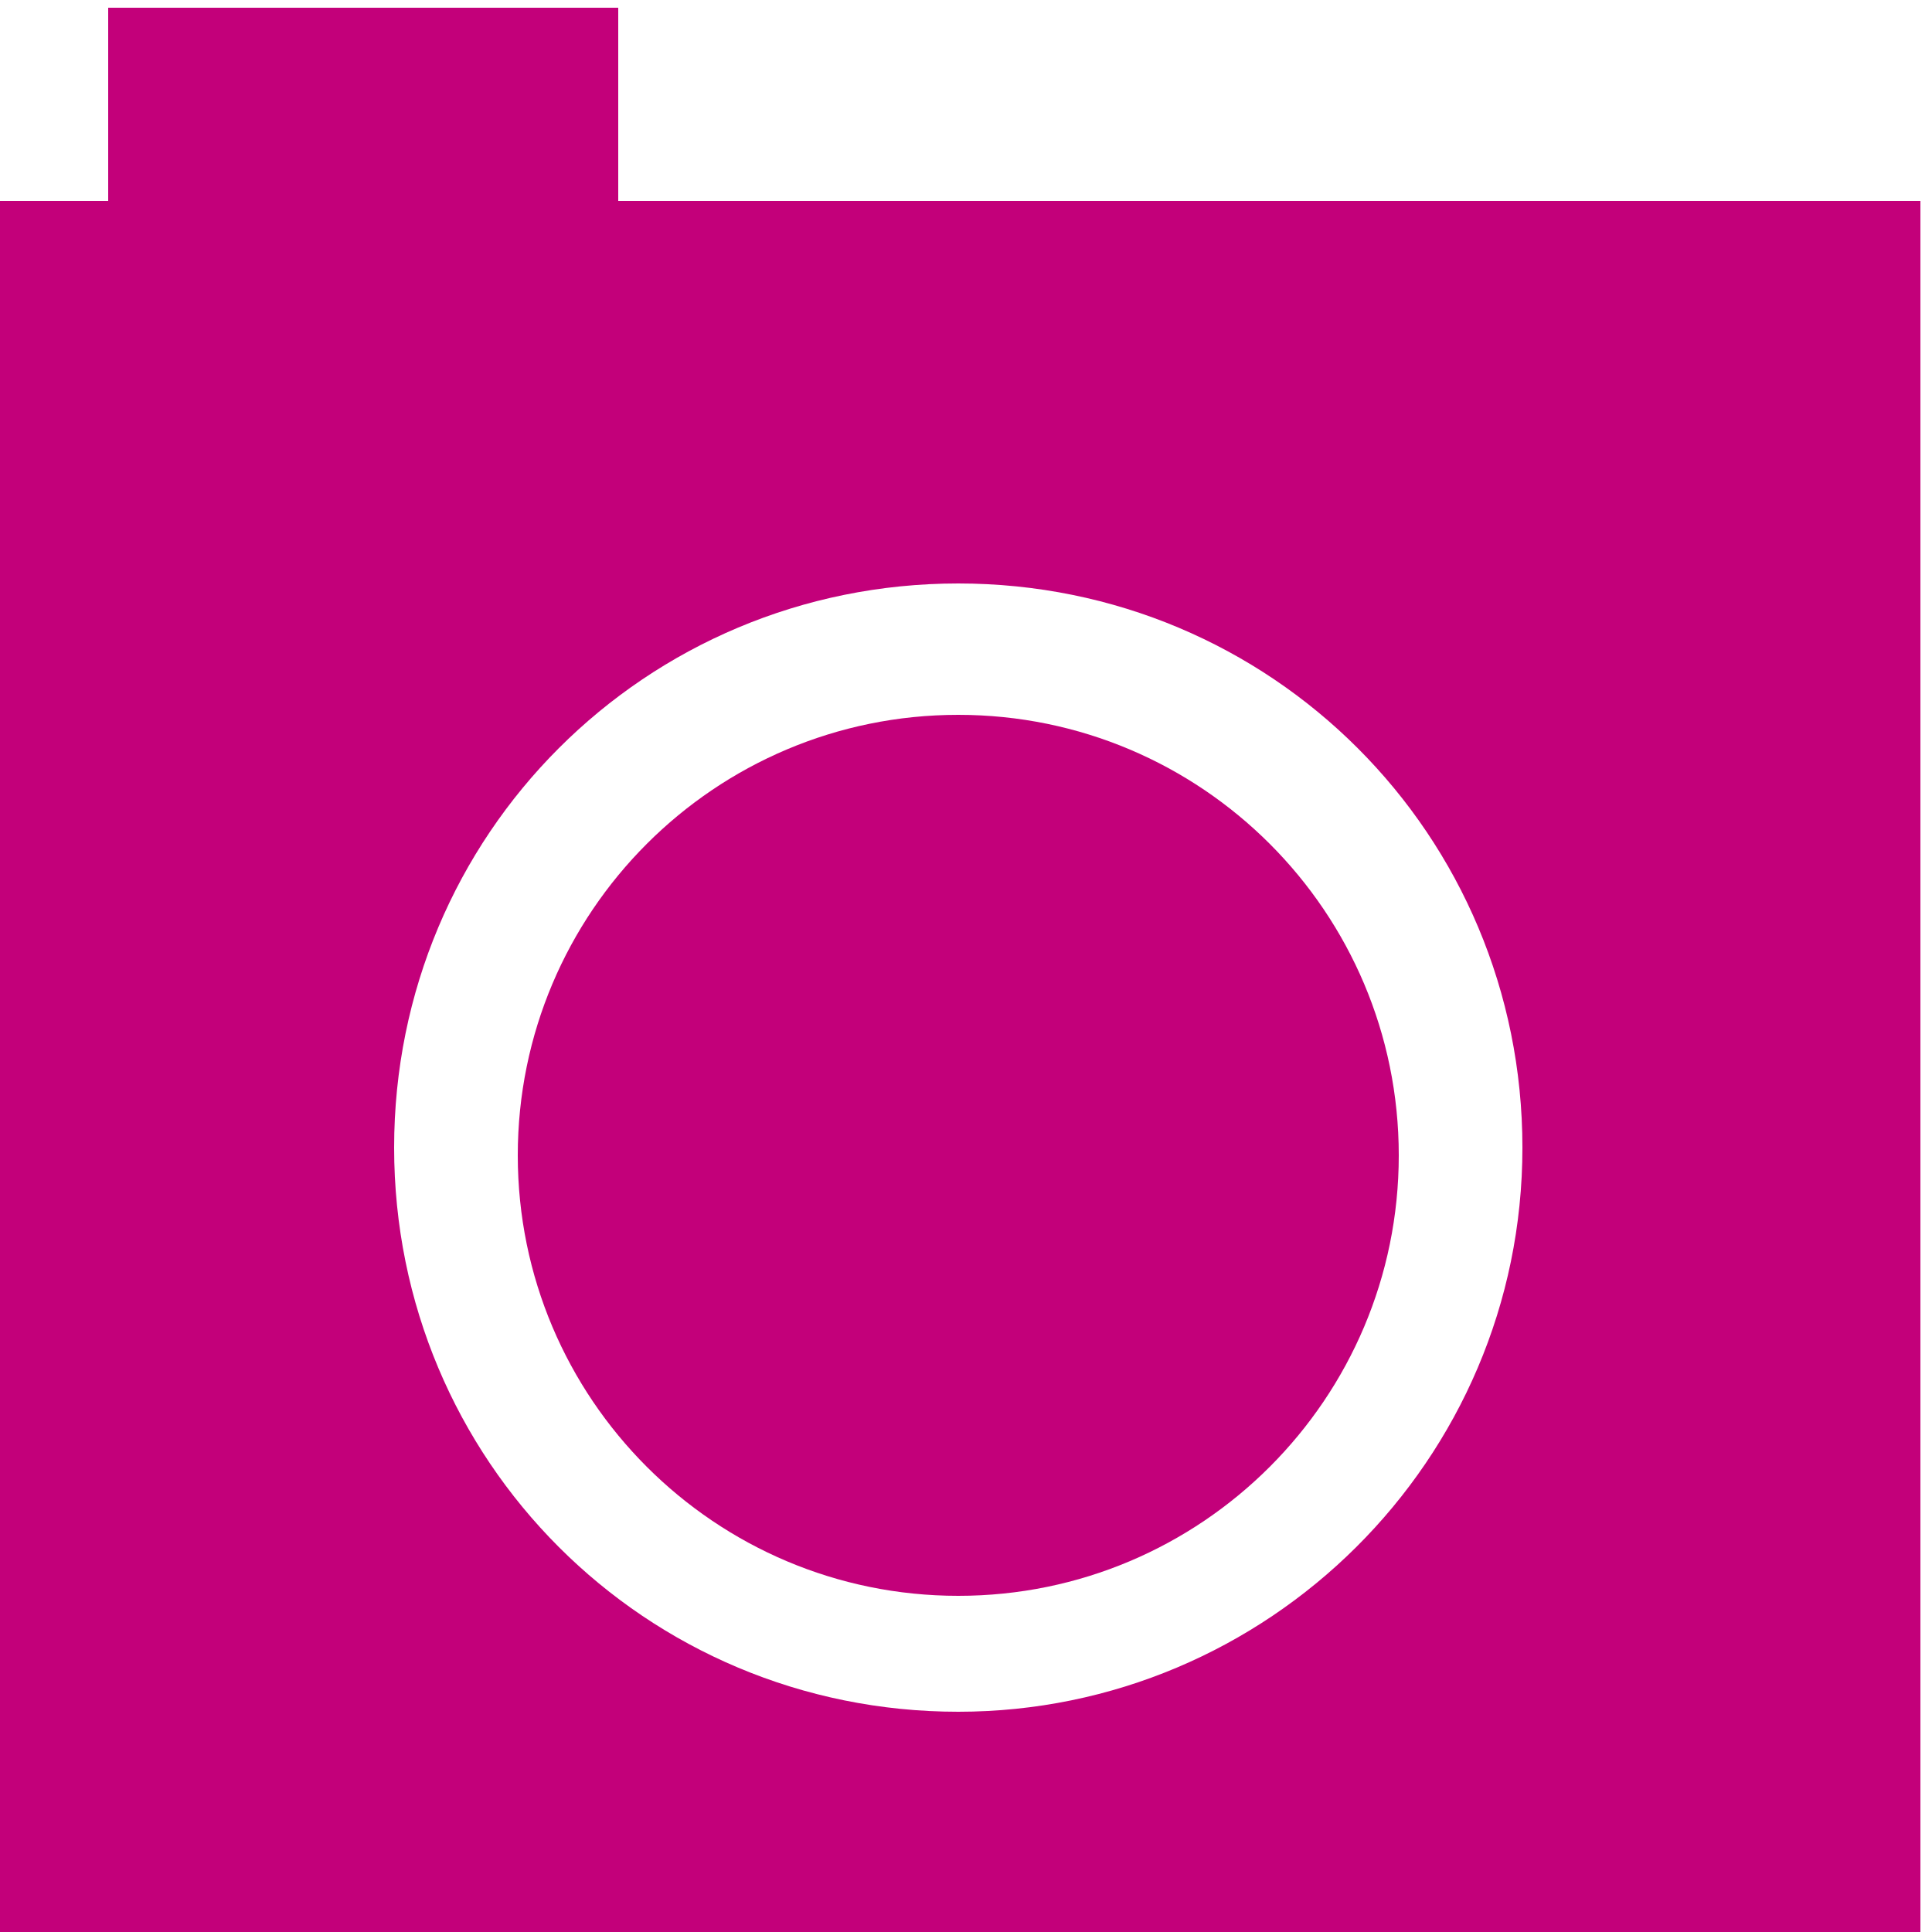
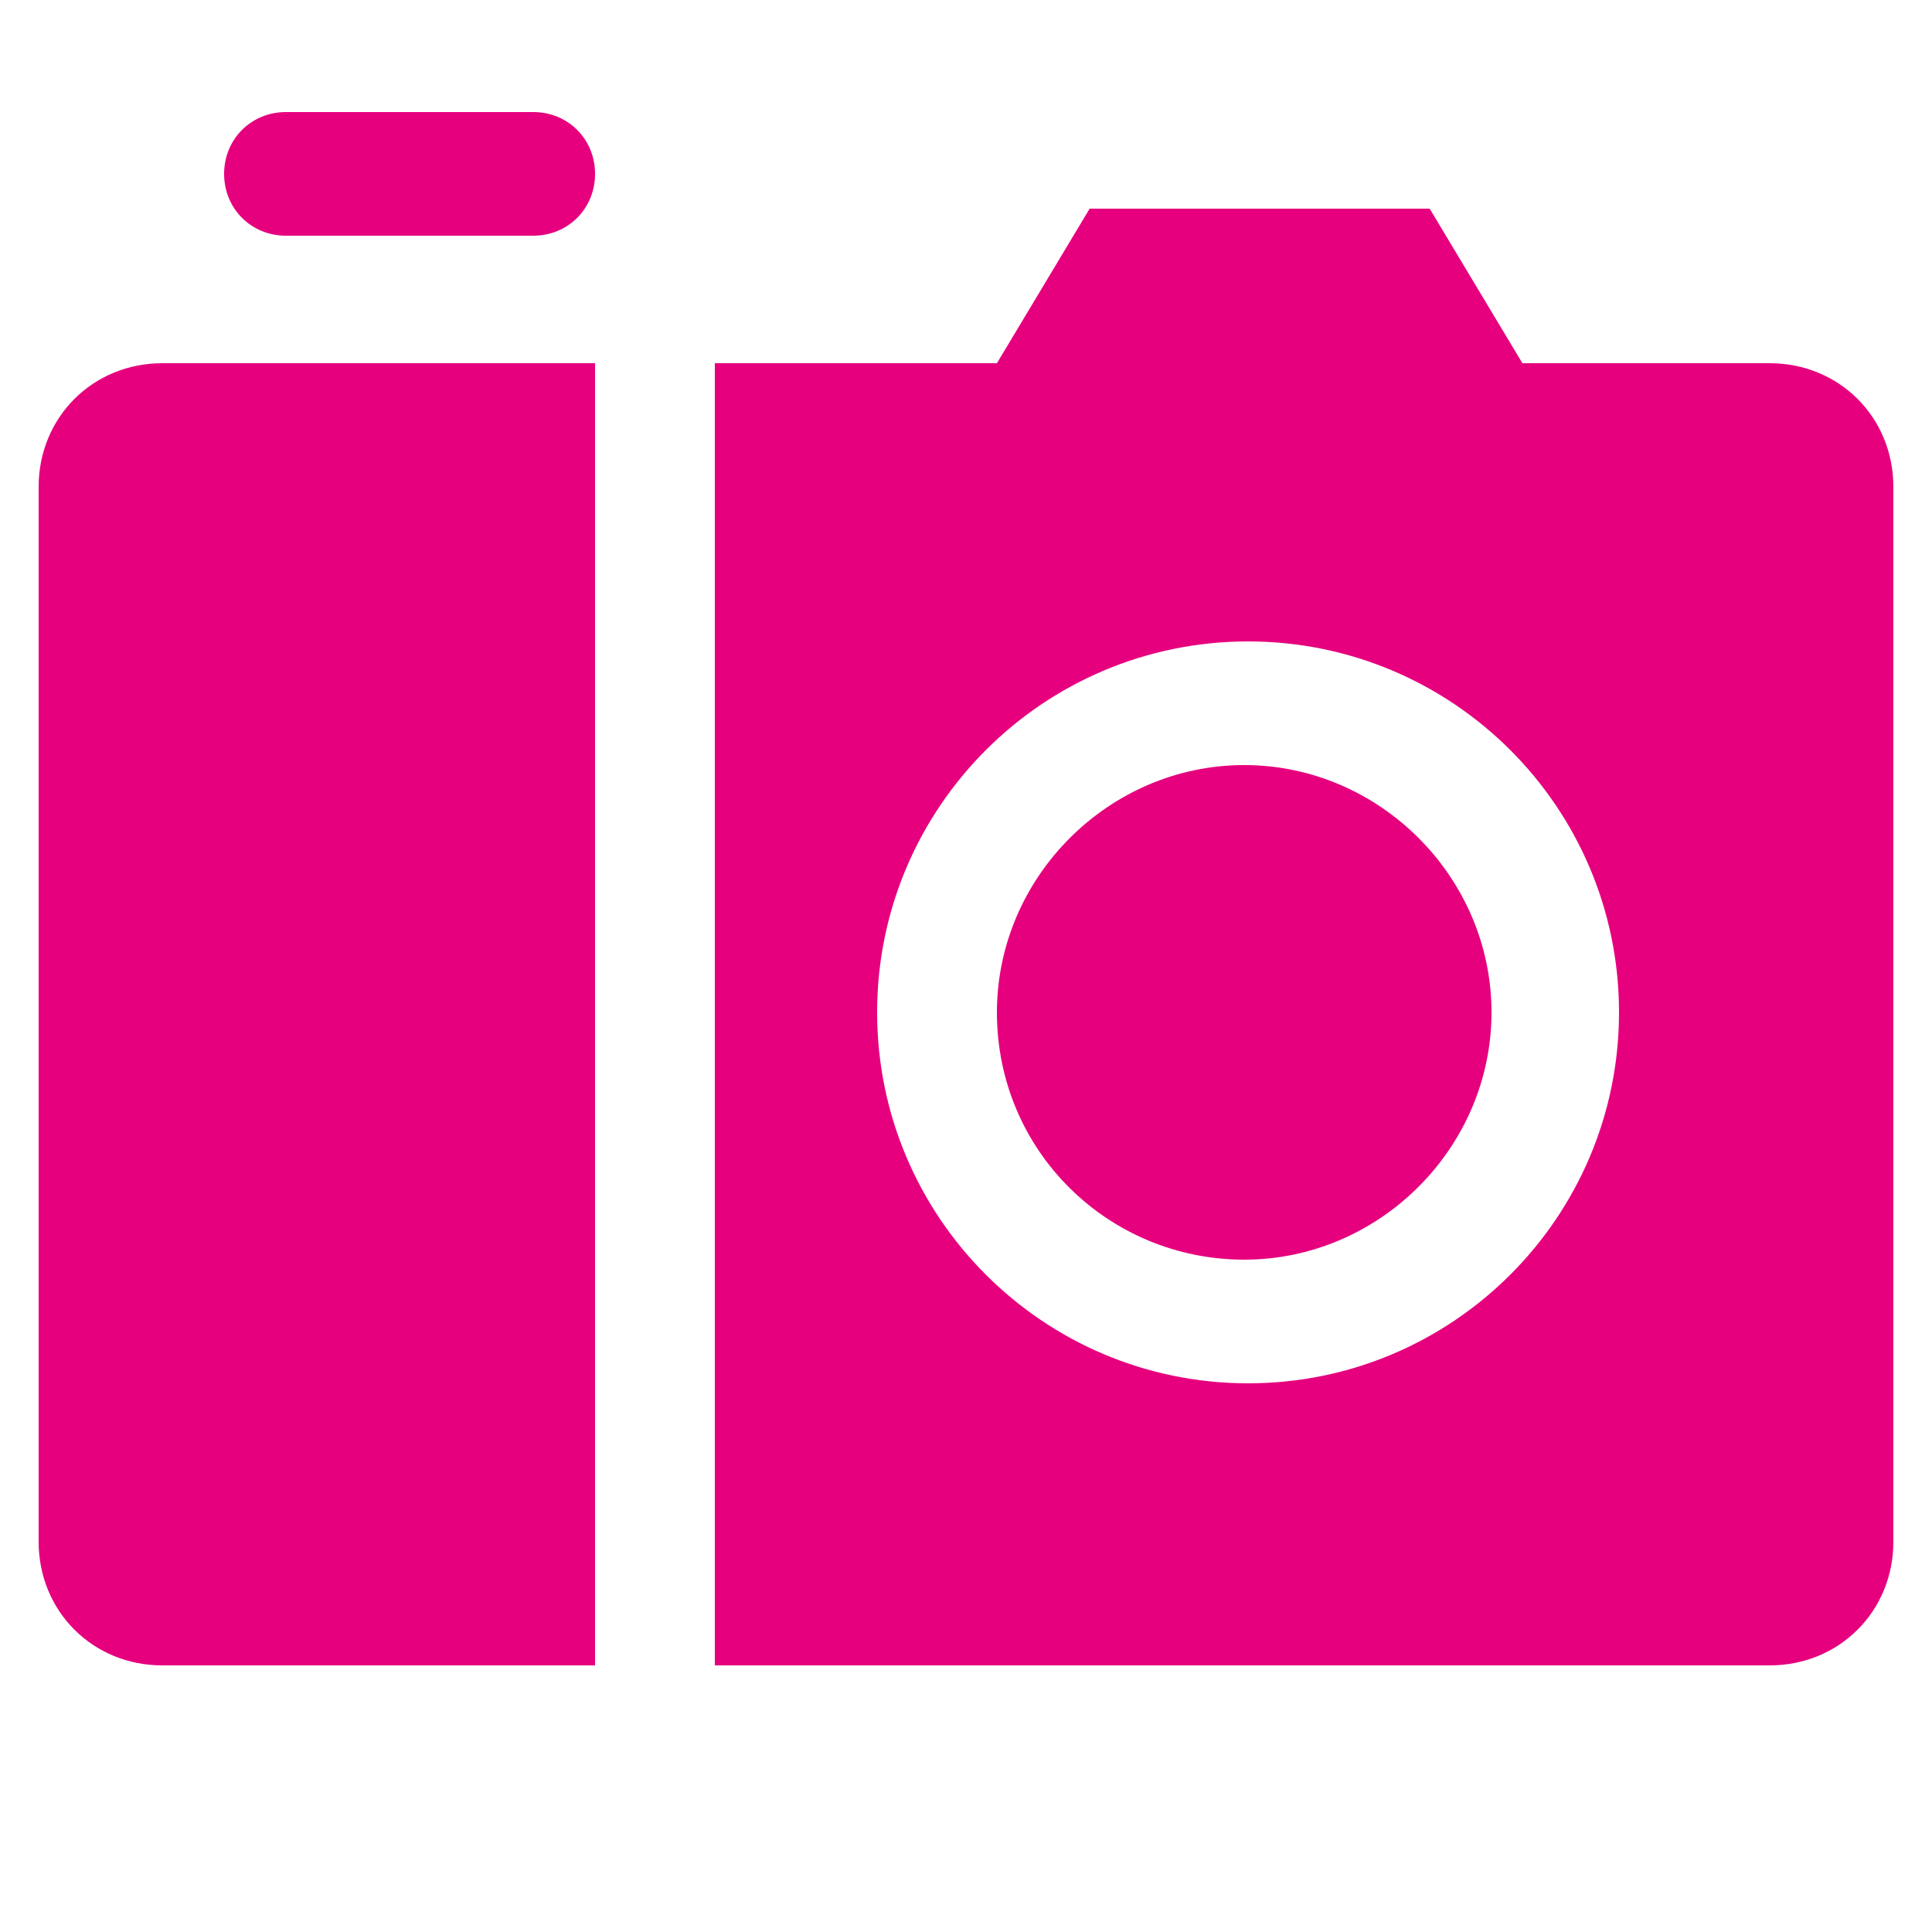
- <svg xmlns="http://www.w3.org/2000/svg" class="us" version="1.1" id="Capa_1" x="0px" y="0px" viewBox="0 0 50 50" style="enable-background:new 0 0 50 50;" xml:space="preserve">
+ <svg xmlns="http://www.w3.org/2000/svg" version="1.1" id="Capa_1" x="0px" y="0px" viewBox="-478 282 50 50" style="enable-background:new -478 282 50 50;" xml:space="preserve">
  <style type="text/css">
- 	.st0{fill:#C3007A;}
+ 	.st0{fill:#E6007E;}
</style>
  <g>
-     <path class="st0" d="M16,5.2v-5H2.8v5h-3.1v45h50v-45H16z M24.8,44.3c-8.1,0-14.6-6.5-14.6-14.6s6.5-14.6,14.6-14.6   s14.6,6.5,14.6,14.6S32.8,44.3,24.8,44.3z" />
-     <circle class="st0" cx="24.8" cy="29.9" r="11.4" />
+     <g transform="translate(-298, -672)">
+       <g transform="translate(298, 672)">
+         <path class="st0" d="M-462.6,291.4h-11.2c-1.8,0-3.2,1.4-3.2,3.2v27.3c0,1.8,1.4,3.2,3.2,3.2h11.2c0,0,0,0,0,0V291.4     C-462.6,291.4-462.6,291.4-462.6,291.4L-462.6,291.4z M-459.4,291.4h7.2l2.4-4h8.8l2.4,4h6.4c1.8,0,3.2,1.4,3.2,3.2v27.3     c0,1.8-1.4,3.2-3.2,3.2h-27.3c0,0,0,0,0,0V291.4C-459.4,291.4-459.4,291.4-459.4,291.4L-459.4,291.4z M-436.1,308.2     c0-5.3-4.3-9.6-9.6-9.6s-9.6,4.3-9.6,9.6c0,5.3,4.3,9.6,9.6,9.6S-436.1,313.5-436.1,308.2L-436.1,308.2z M-452.2,308.2     c0-3.5,2.9-6.4,6.4-6.4s6.4,2.9,6.4,6.4c0,3.5-2.9,6.4-6.4,6.4S-452.2,311.8-452.2,308.2L-452.2,308.2z" />
+         <path class="st0" d="M-464.2,288.1c0.9,0,1.6-0.7,1.6-1.6s-0.7-1.6-1.6-1.6h-6.4c-0.9,0-1.6,0.7-1.6,1.6s0.7,1.6,1.6,1.6H-464.2z     " />
+       </g>
+     </g>
  </g>
</svg>
